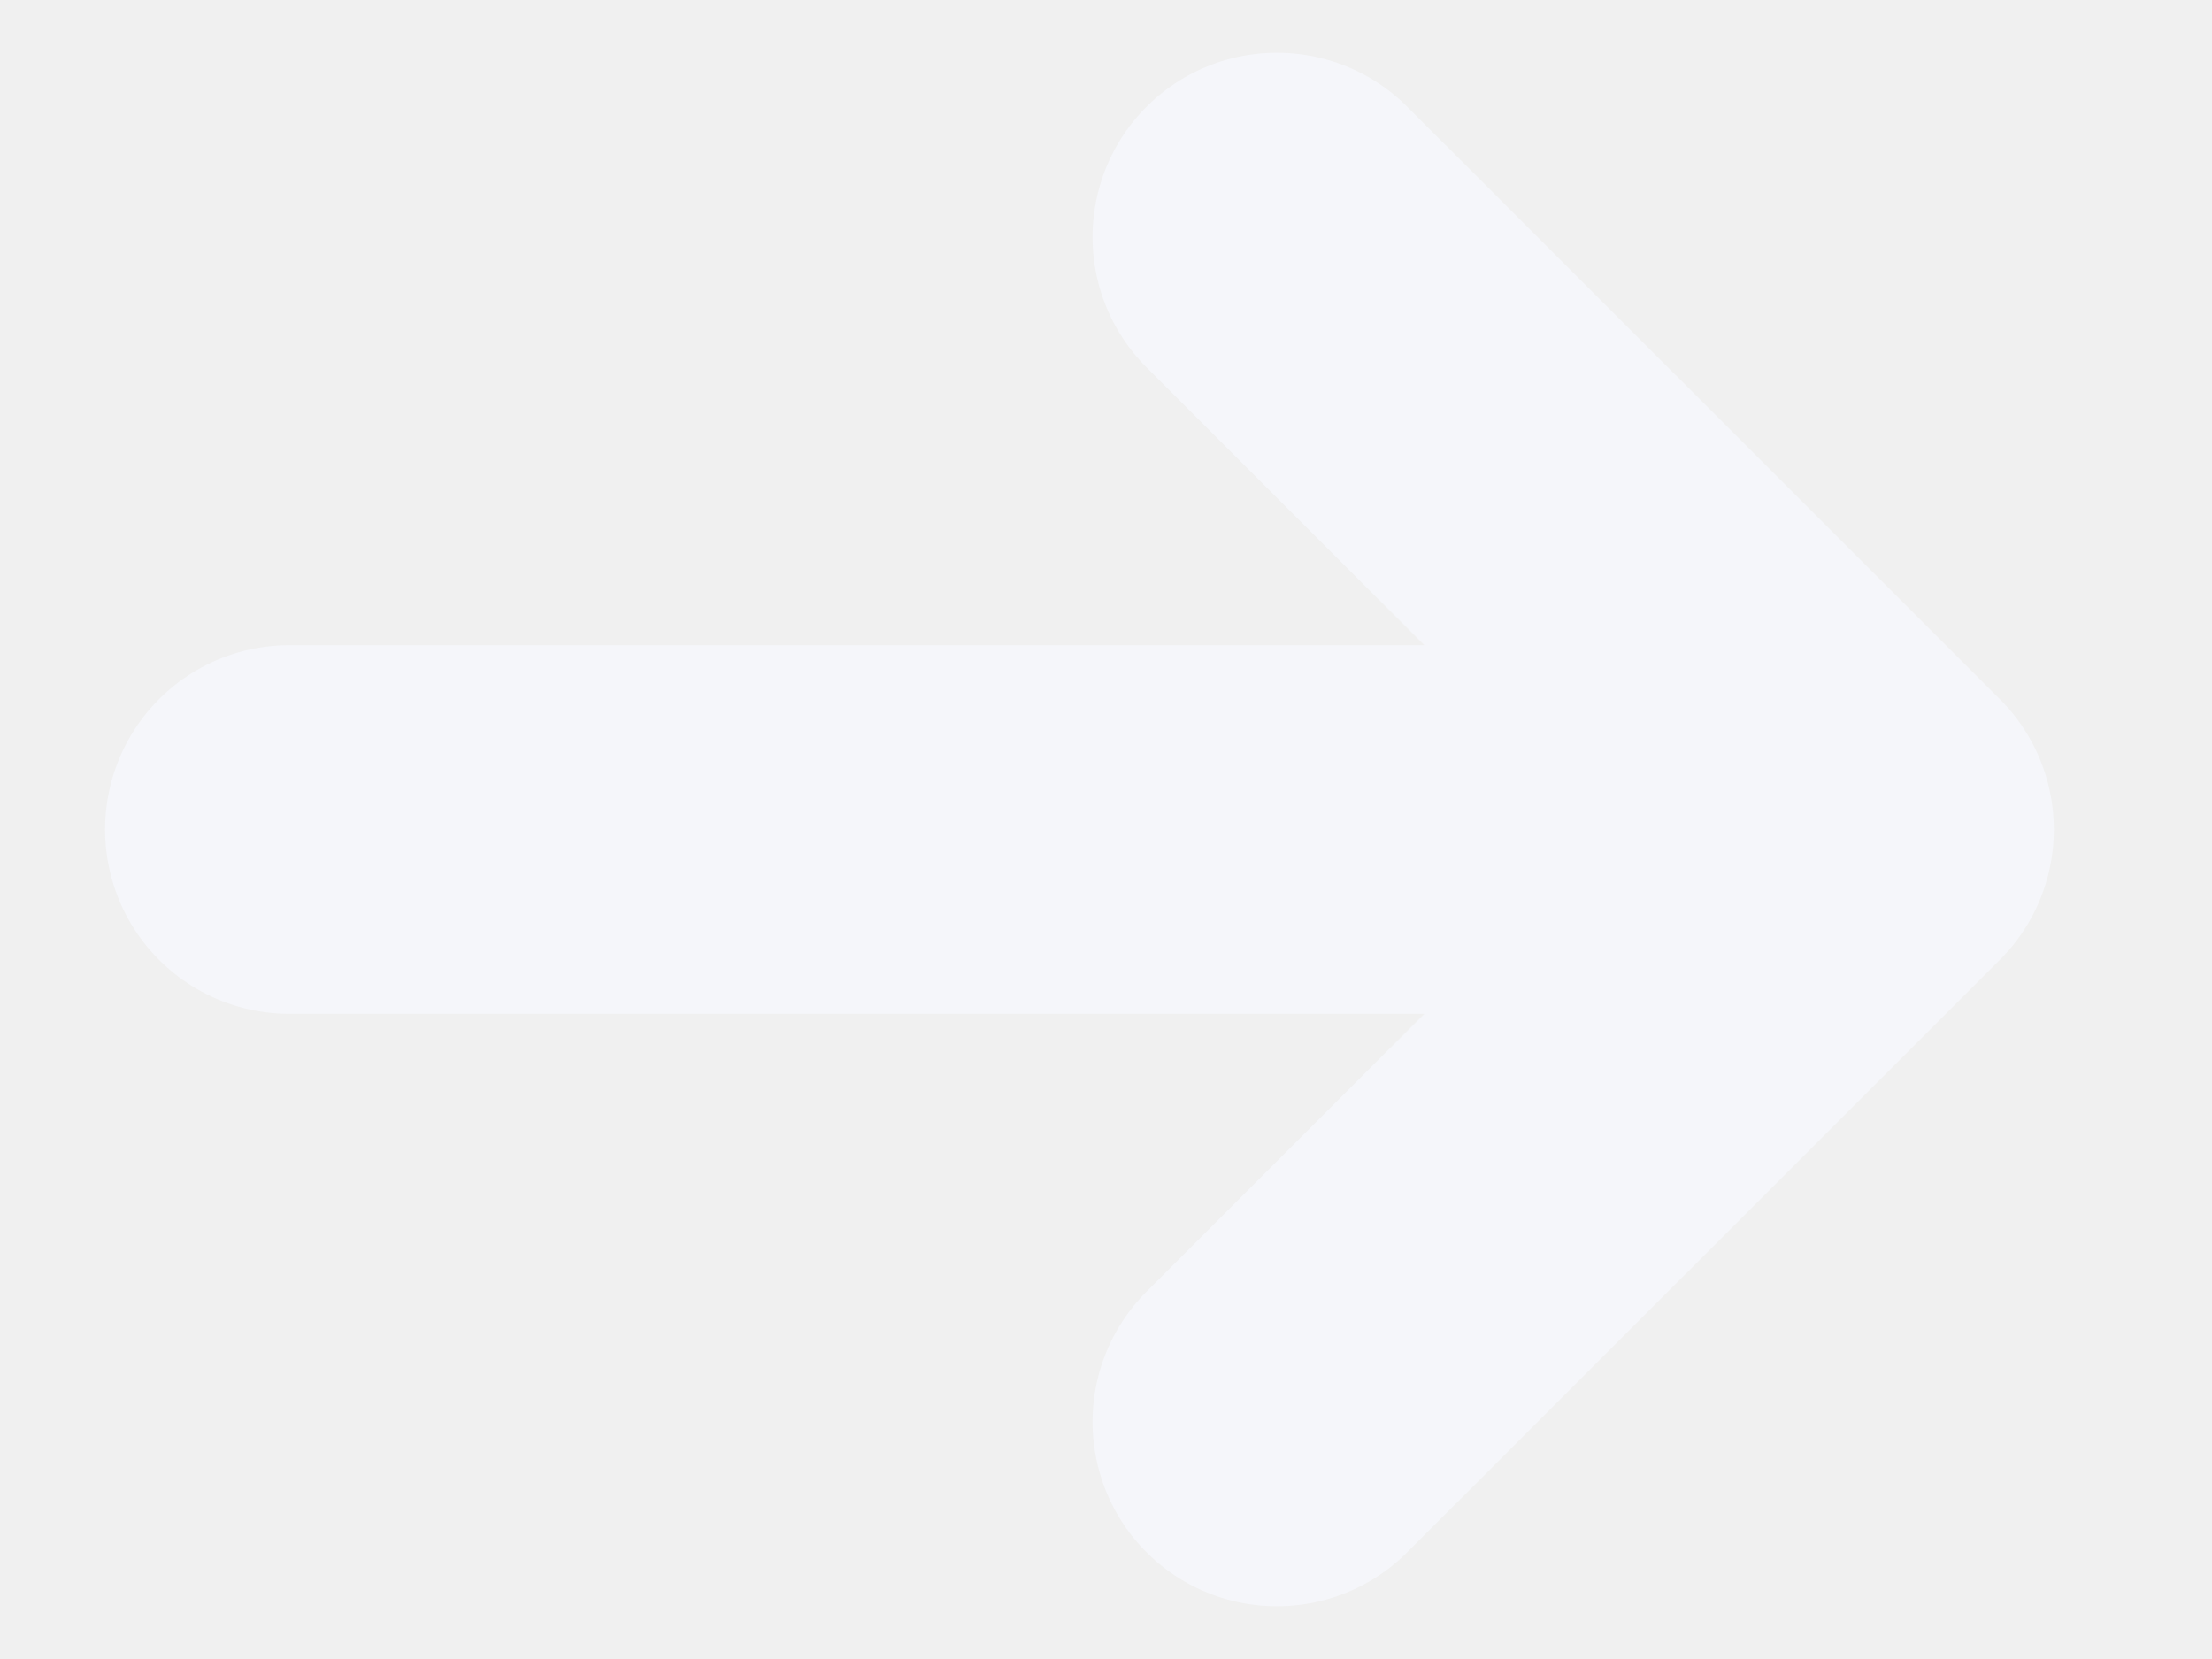
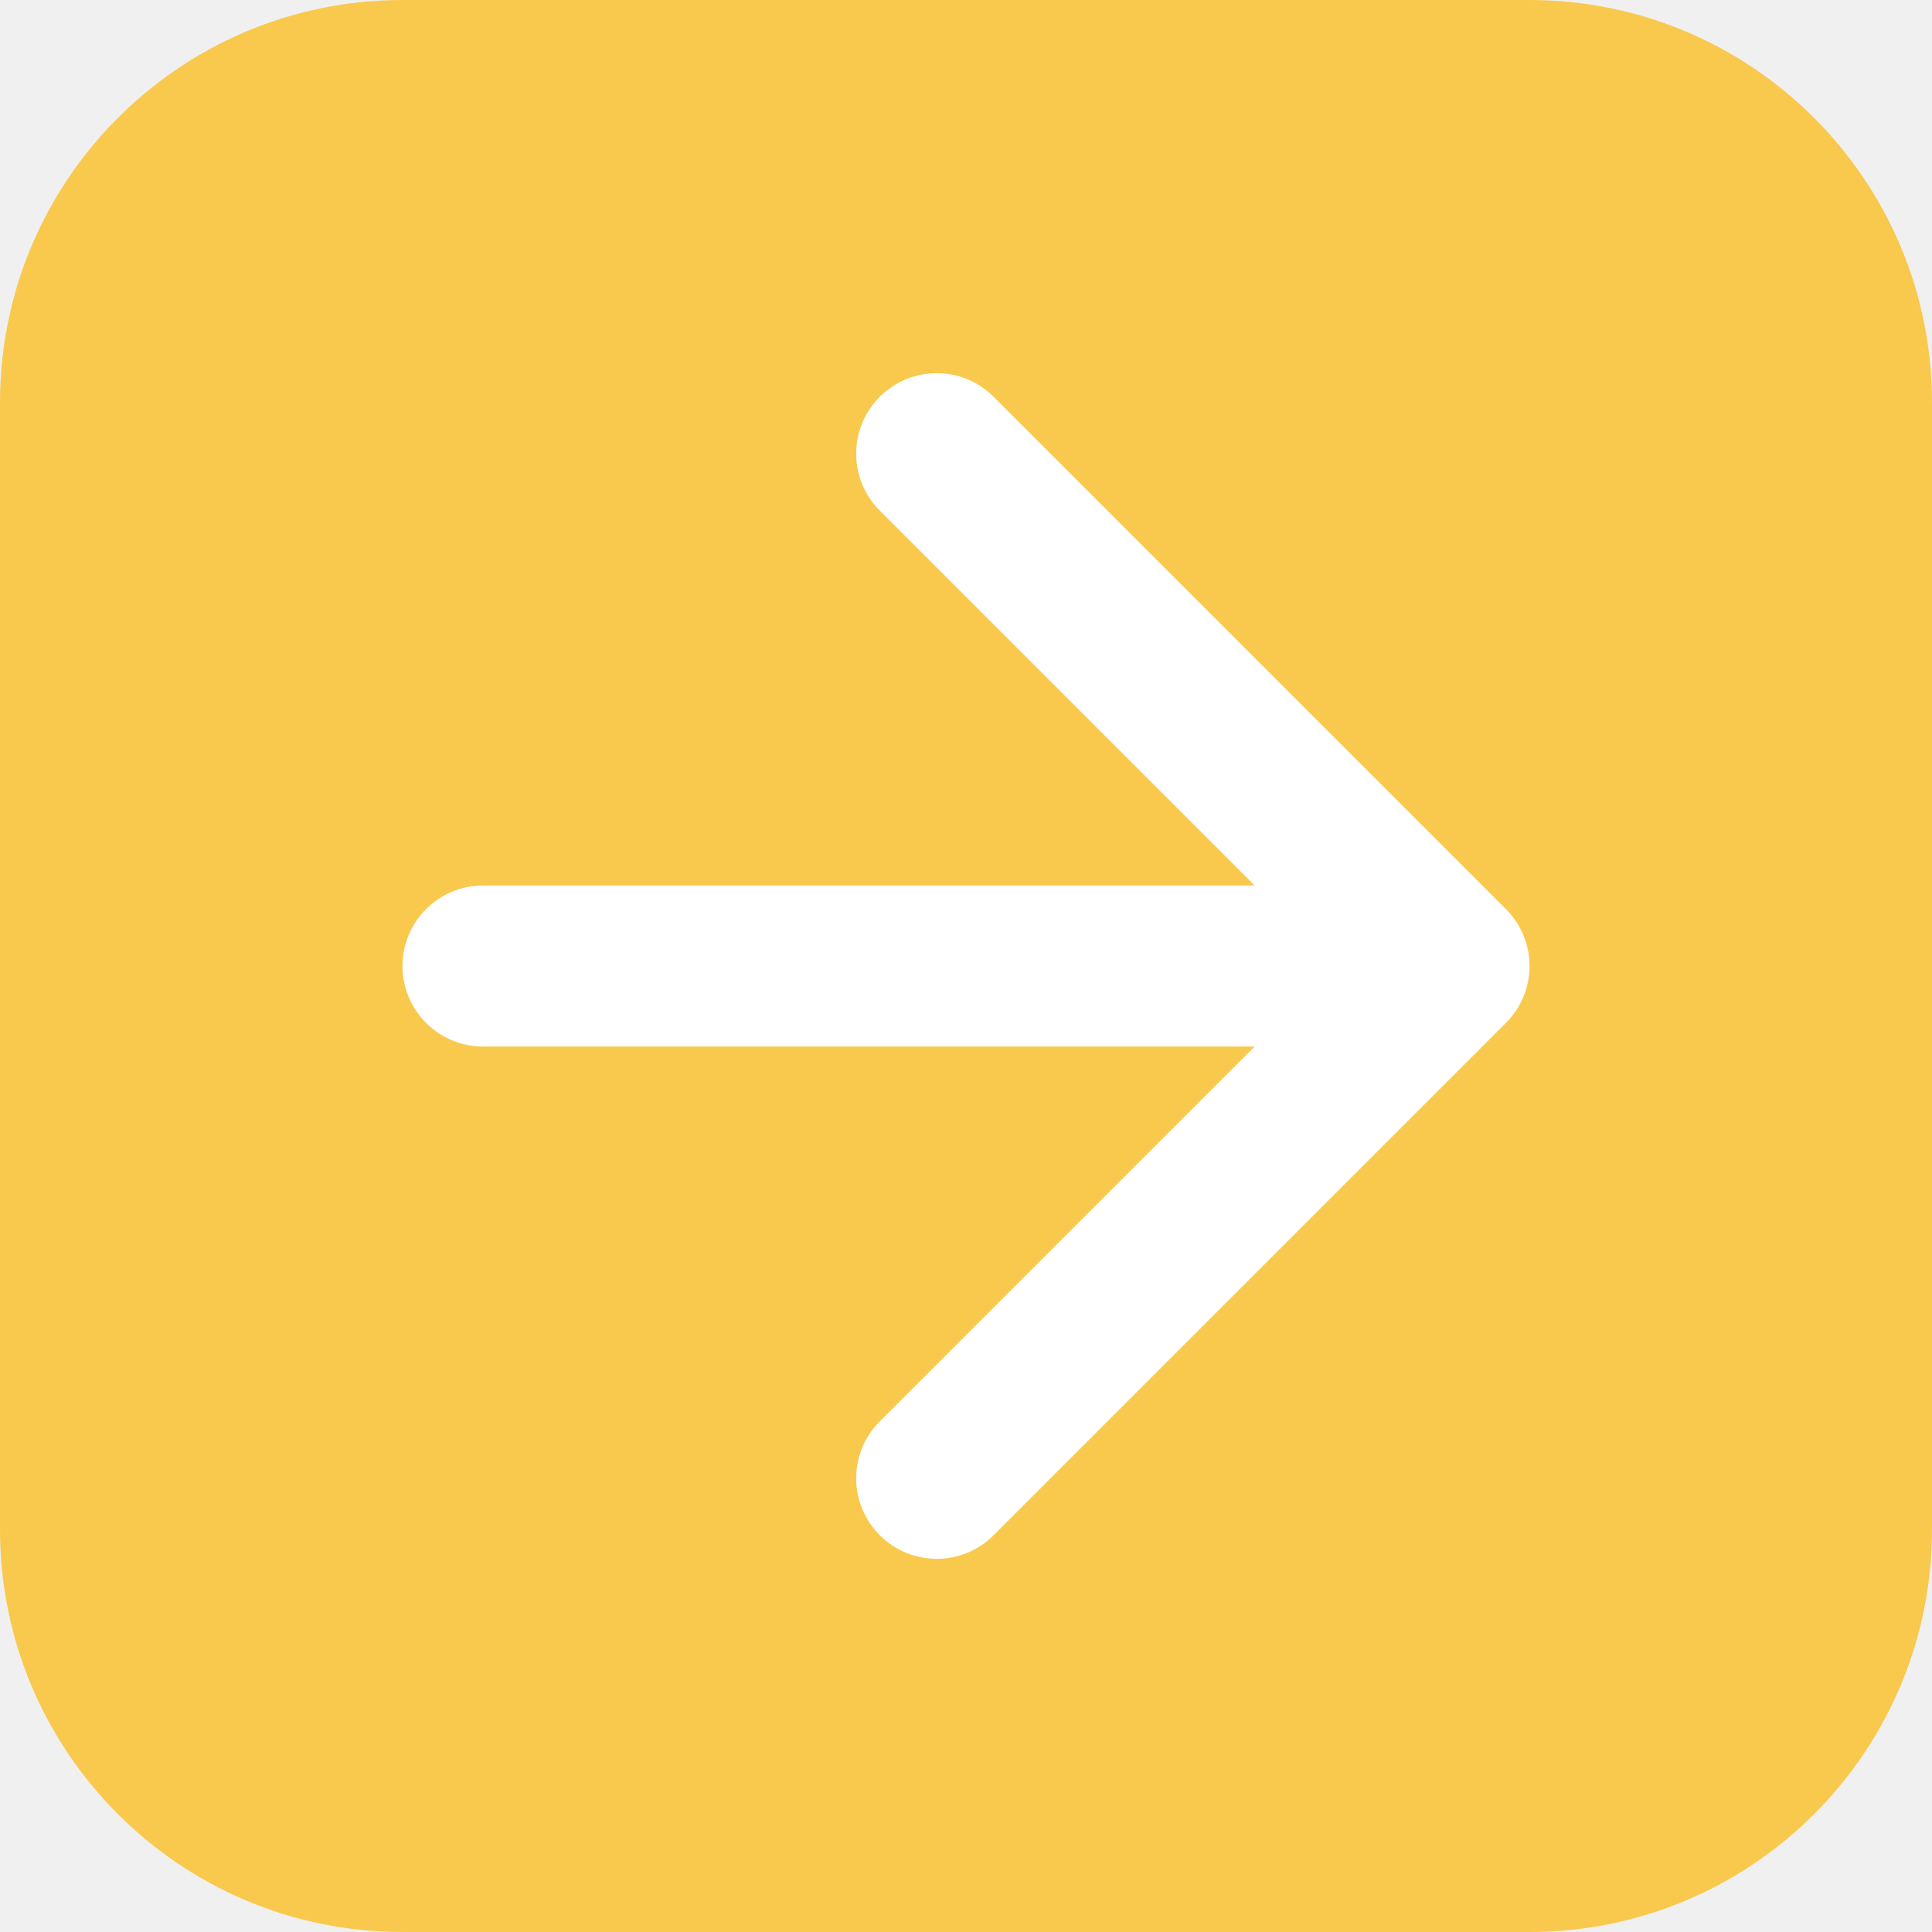
- <svg xmlns="http://www.w3.org/2000/svg" width="12" height="9" viewBox="0 0 12 9" fill="none">
-   <path d="M1.57 4.5L10.142 4.5M10.142 4.5L6.927 1.286M10.142 4.5L6.927 7.714" stroke="#F5F6FA" stroke-width="2" stroke-linecap="round" stroke-linejoin="round" />
+ <svg xmlns="http://www.w3.org/2000/svg" width="25" height="25" viewBox="0 0 24 24" fill="none">
+   <rect width="24" height="24" rx="5" fill="#F9C94E" />
+   <path d="M6 11C5.448 11 5 11.448 5 12C5 12.552 5.448 13 6 13V11ZM18.707 12.707C19.098 12.317 19.098 11.683 18.707 11.293L12.343 4.929C11.953 4.538 11.319 4.538 10.929 4.929C10.538 5.319 10.538 5.953 10.929 6.343L16.586 12L10.929 17.657C10.538 18.047 10.538 18.68 10.929 19.071C11.319 19.462 11.953 19.462 12.343 19.071L18.707 12.707ZM6 13H18V11H6V13Z" fill="white" />
</svg>
